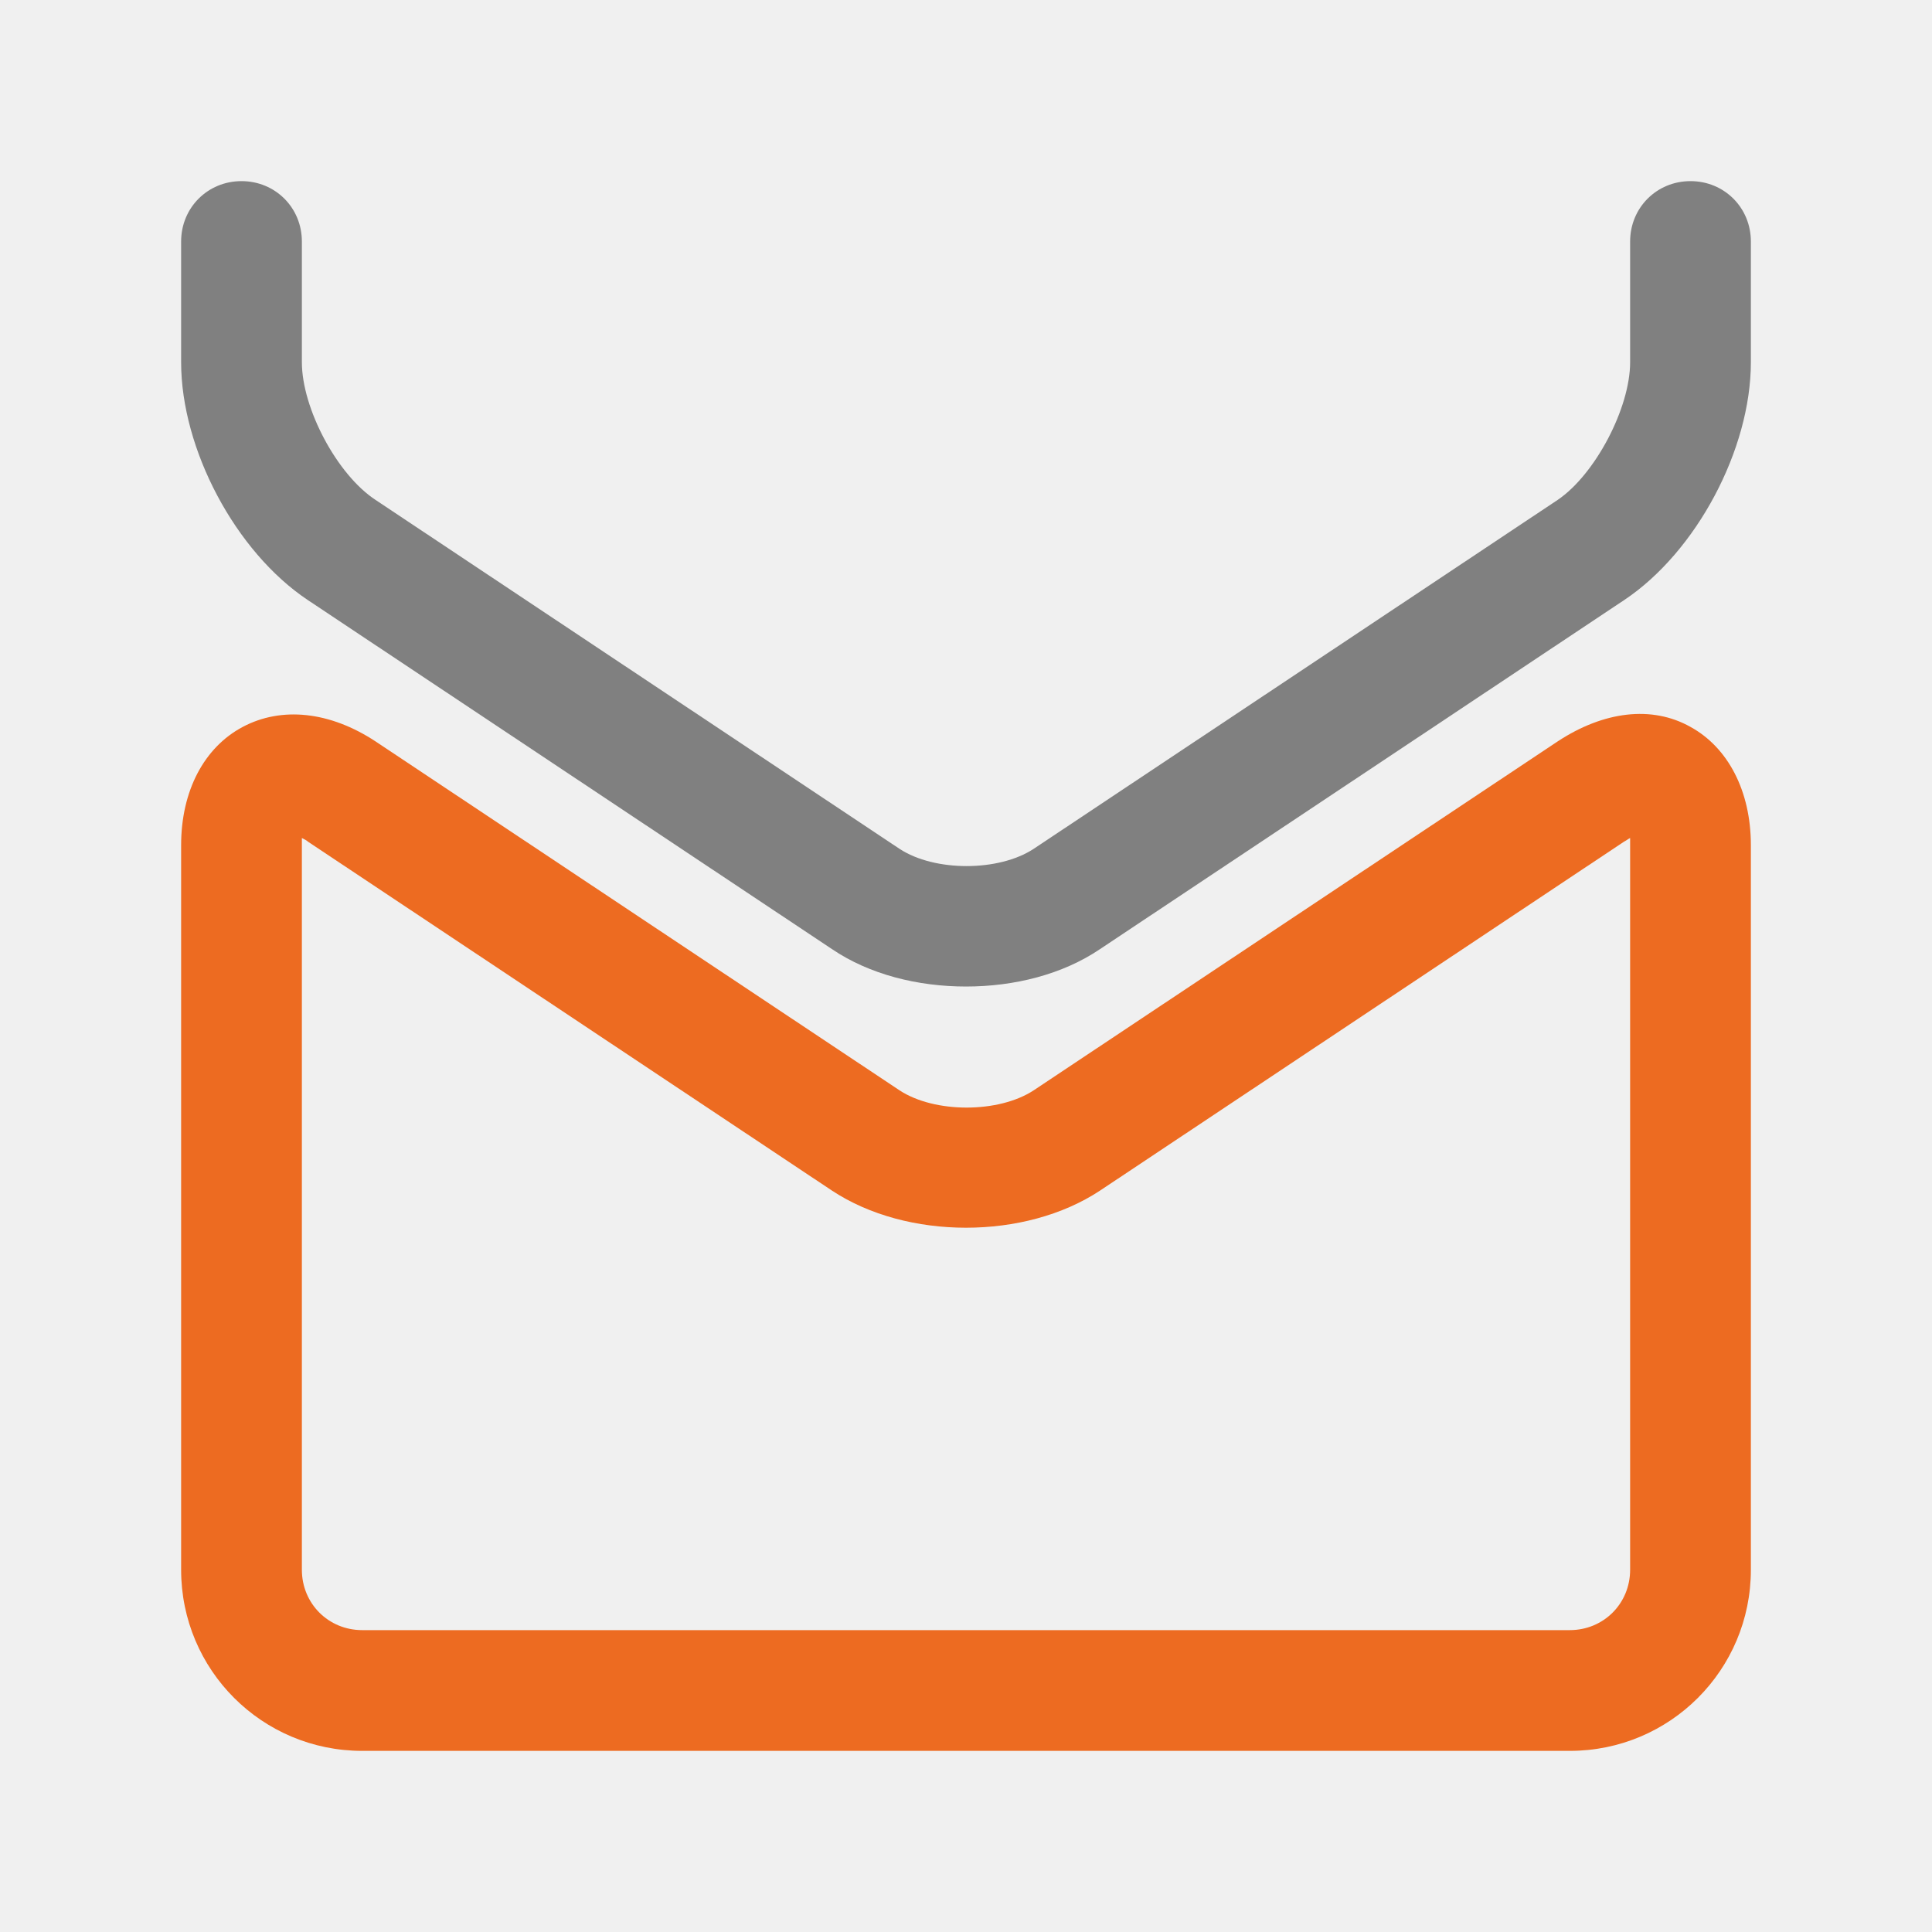
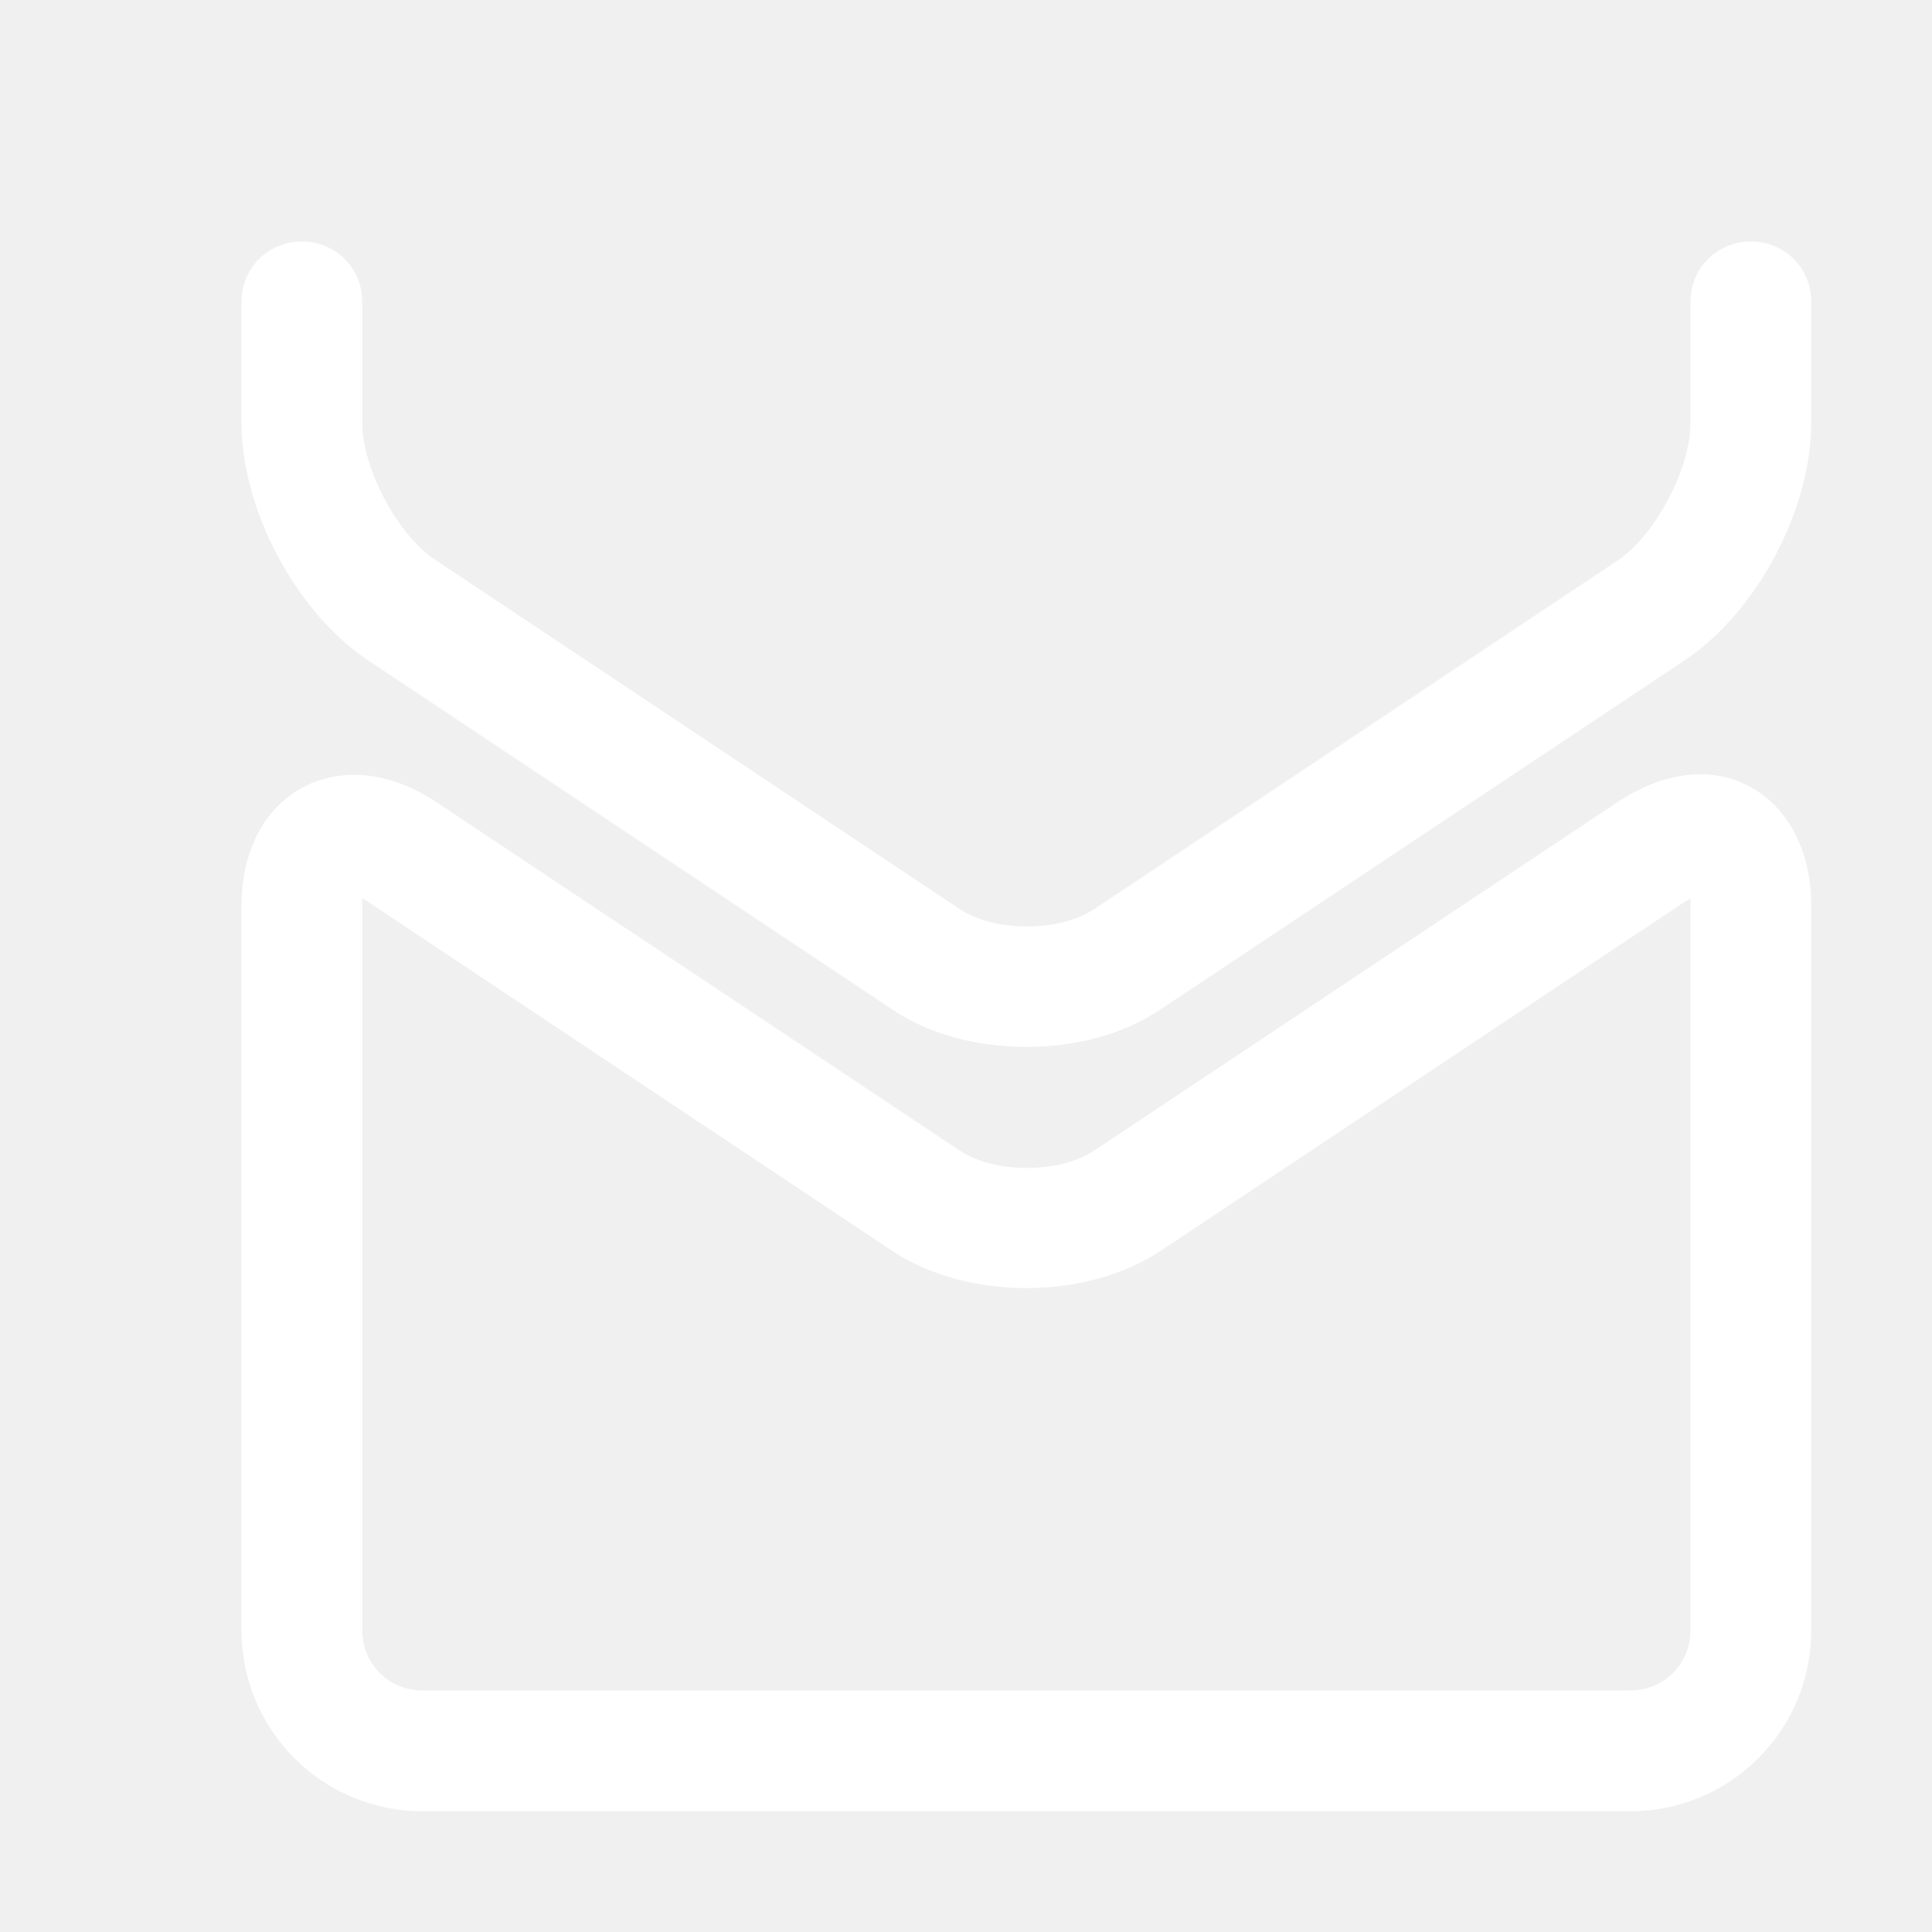
- <svg xmlns="http://www.w3.org/2000/svg" version="1.0" id="Layer_1" x="0px" y="0px" viewBox="0 0 16 16" enable-background="new 0 0 16 16" xml:space="preserve">
-   <g id="support_x5F_enfocer">
-     <g>
-       <path fill="#808080" d="M8,8.17c-0.4,0-0.8-0.1-1.11-0.31L2.55,4.97C1.95,4.57,1.5,3.72,1.5,3V2c0-0.28,0.22-0.5,0.5-0.5    S2.5,1.72,2.5,2v1c0,0.38,0.29,0.93,0.61,1.14l4.34,2.89c0.29,0.19,0.82,0.19,1.11,0l4.34-2.89C13.21,3.93,13.5,3.38,13.5,3V2    c0-0.28,0.22-0.5,0.5-0.5s0.5,0.22,0.5,0.5v1c0,0.72-0.45,1.57-1.05,1.97L9.11,7.86C8.8,8.07,8.4,8.17,8,8.17z" />
-     </g>
-     <g>
-       <path fill="#ED6B21" d="M13,14.5H3c-0.83,0-1.5-0.67-1.5-1.5V7c0-0.45,0.19-0.81,0.51-0.98c0.32-0.17,0.72-0.13,1.1,0.12    l4.34,2.89c0.29,0.19,0.82,0.19,1.11,0l4.34-2.89c0.38-0.25,0.78-0.3,1.1-0.12C14.31,6.19,14.5,6.55,14.5,7v6    C14.5,13.83,13.83,14.5,13,14.5z M2.5,6.94c0,0.02,0,0.04,0,0.06v6c0,0.28,0.22,0.5,0.5,0.5h10c0.28,0,0.5-0.22,0.5-0.5V7    c0-0.02,0-0.04,0-0.06c-0.02,0.01-0.03,0.02-0.05,0.03L9.11,9.86c-0.62,0.41-1.6,0.41-2.22,0L2.55,6.97    C2.54,6.96,2.52,6.95,2.5,6.94z M8.83,9.45L8.83,9.45L8.83,9.45z" />
-     </g>
-   </g>
+ <svg xmlns="http://www.w3.org/2000/svg" width="16" height="16" viewBox="0 0 16 16" fill="none">
+   <path d="M8.5 8.67C8.1 8.67 7.7 8.57 7.39 8.36L3.05 5.47C2.45 5.07 2 4.22 2 3.5V2.5C2 2.22 2.22 2 2.5 2C2.78 2 3 2.22 3 2.5V3.5C3 3.88 3.29 4.43 3.61 4.64L7.95 7.53C8.24 7.72 8.77 7.72 9.06 7.53L13.4 4.64C13.71 4.43 14 3.88 14 3.5V2.5C14 2.22 14.22 2 14.5 2C14.78 2 15 2.22 15 2.5V3.5C15 4.22 14.55 5.07 13.95 5.47L9.61 8.36C9.3 8.57 8.9 8.67 8.5 8.67Z" fill="white" />
+   <path d="M13.5 15H3.5C2.67 15 2 14.33 2 13.5V7.5C2 7.05 2.19 6.69 2.51 6.52C2.83 6.35 3.23 6.39 3.61 6.64L7.95 9.53C8.24 9.72 8.77 9.72 9.06 9.53L13.4 6.64C13.78 6.39 14.18 6.34 14.5 6.52C14.81 6.69 15 7.05 15 7.5V13.5C15 14.33 14.33 15 13.5 15ZM3 7.44C3 7.46 3 7.48 3 7.5V13.5C3 13.78 3.22 14 3.5 14H13.5C13.78 14 14 13.78 14 13.5V7.5C14 7.48 14 7.46 14 7.44C13.98 7.45 13.97 7.46 13.95 7.47L9.61 10.36C8.99 10.77 8.01 10.77 7.39 10.36L3.05 7.47C3.04 7.46 3.02 7.45 3 7.44Z" fill="white" />
</svg>
